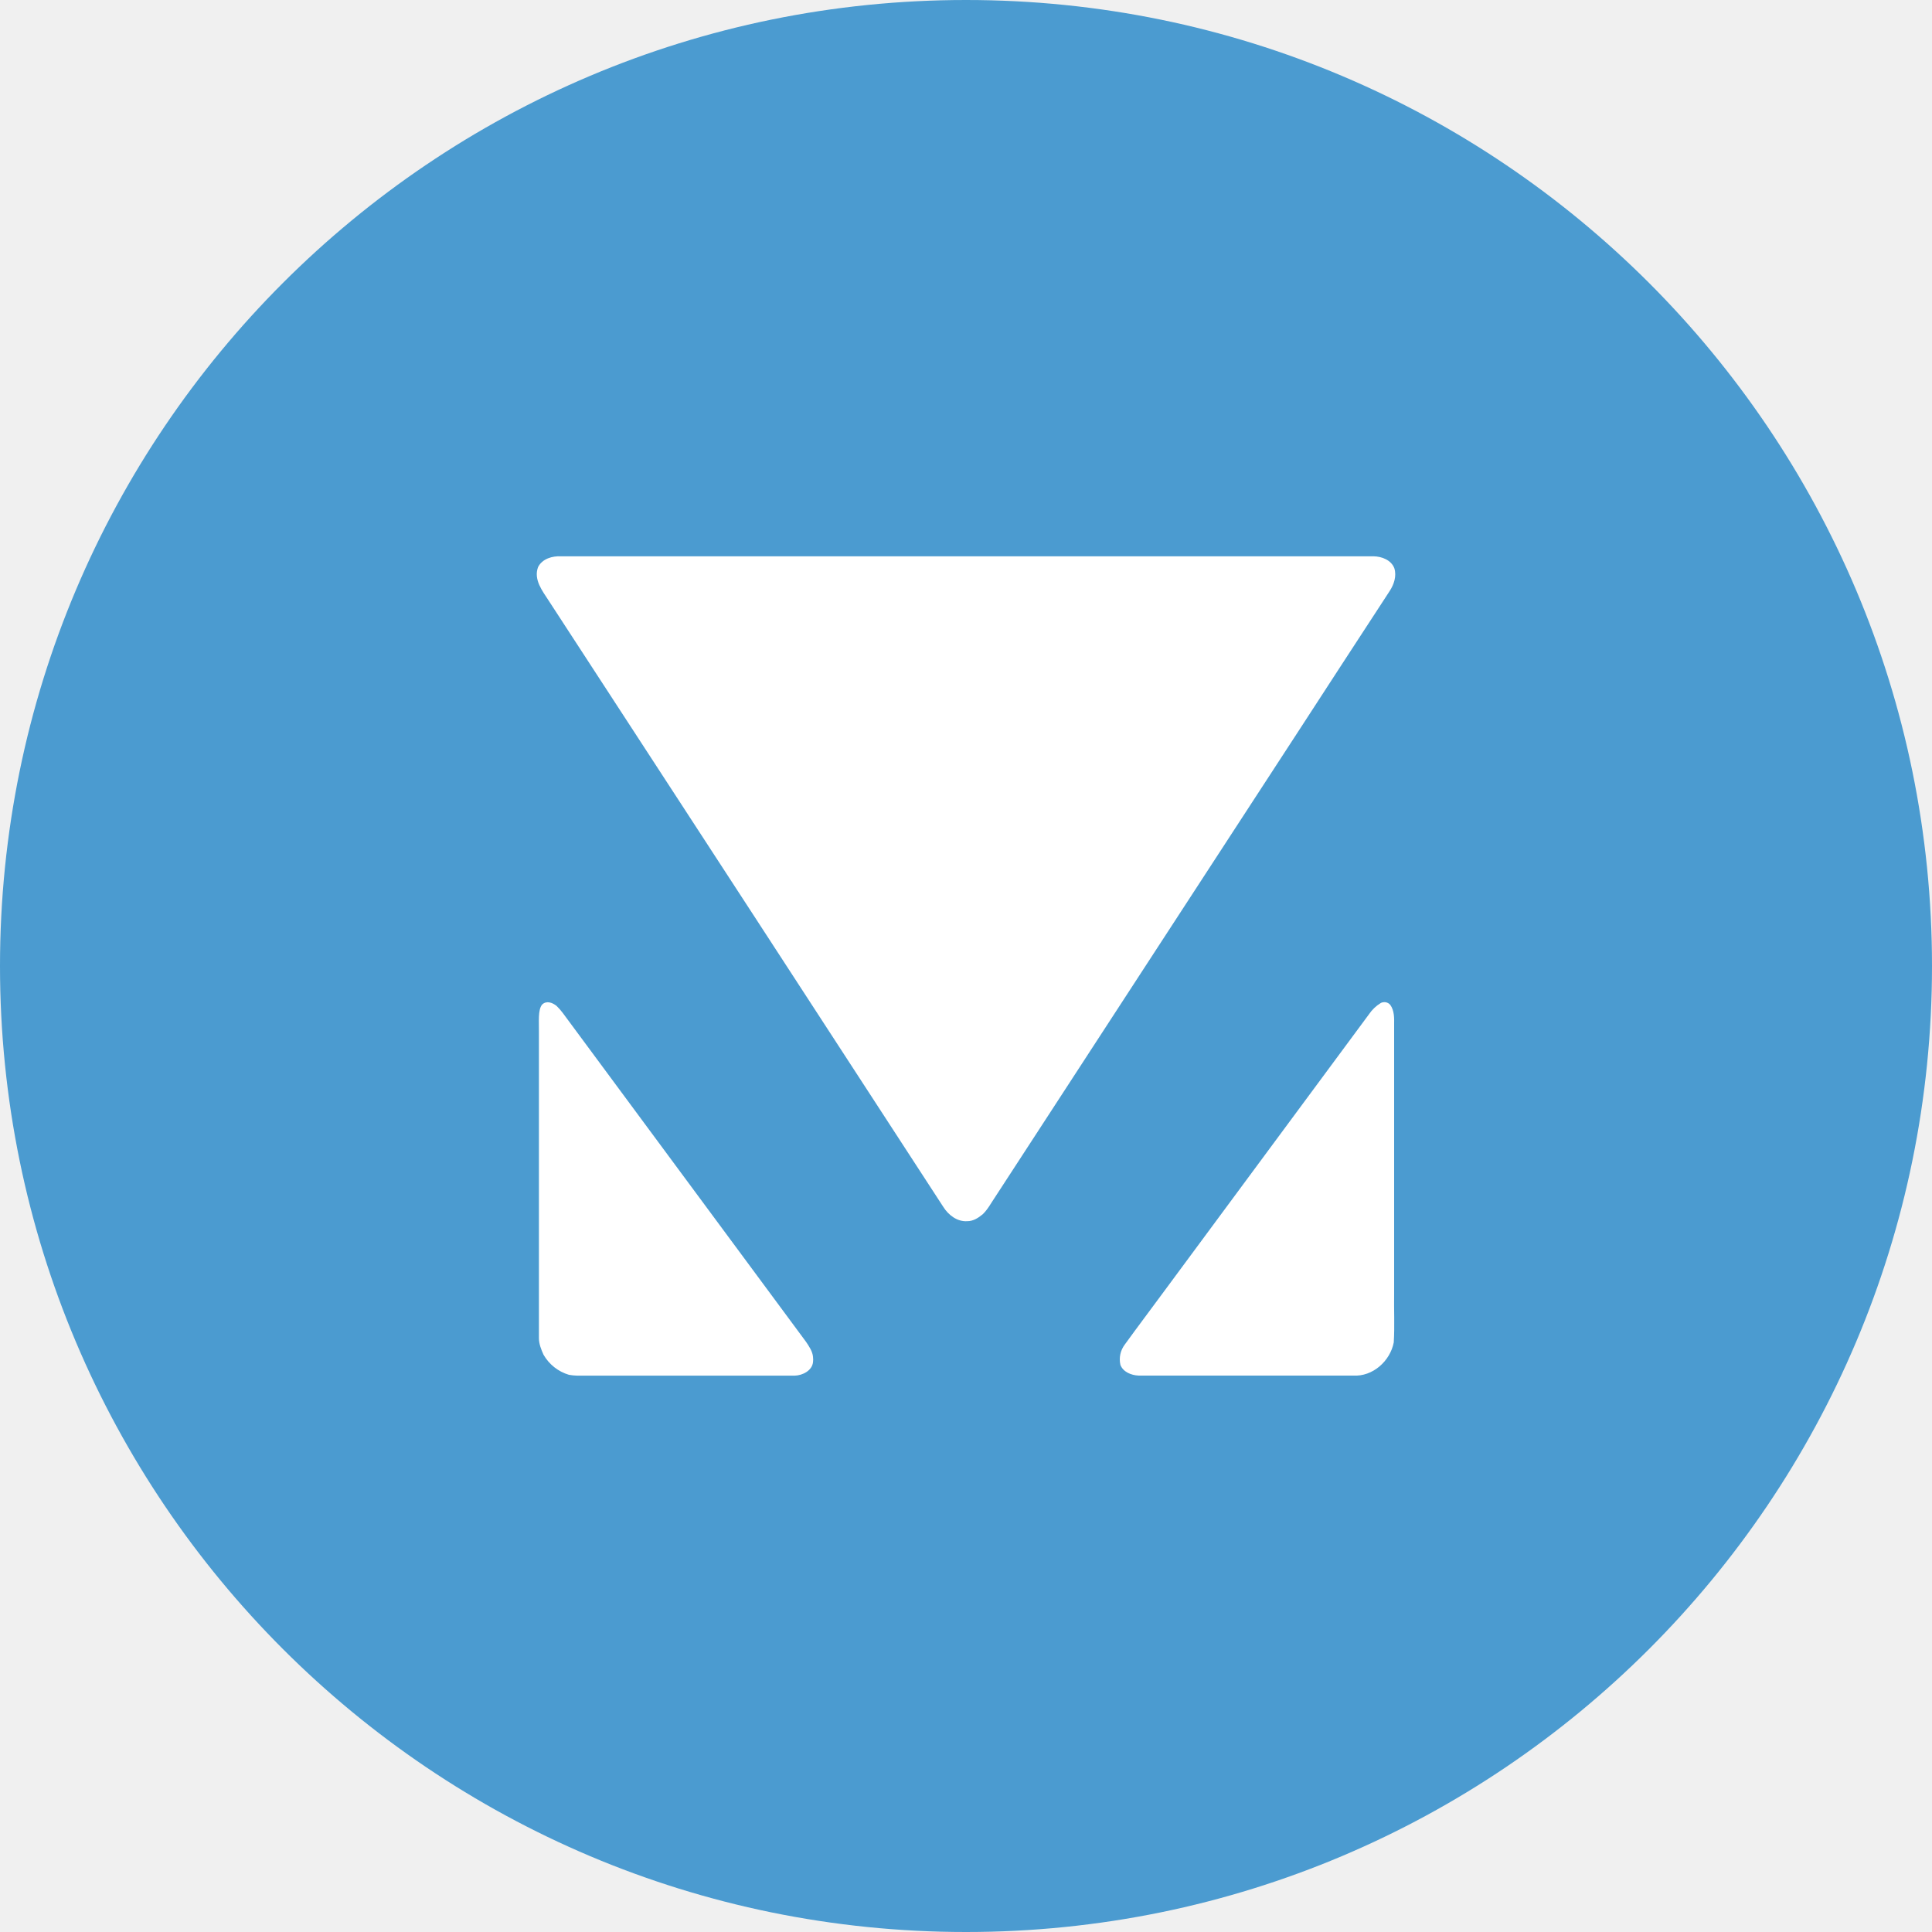
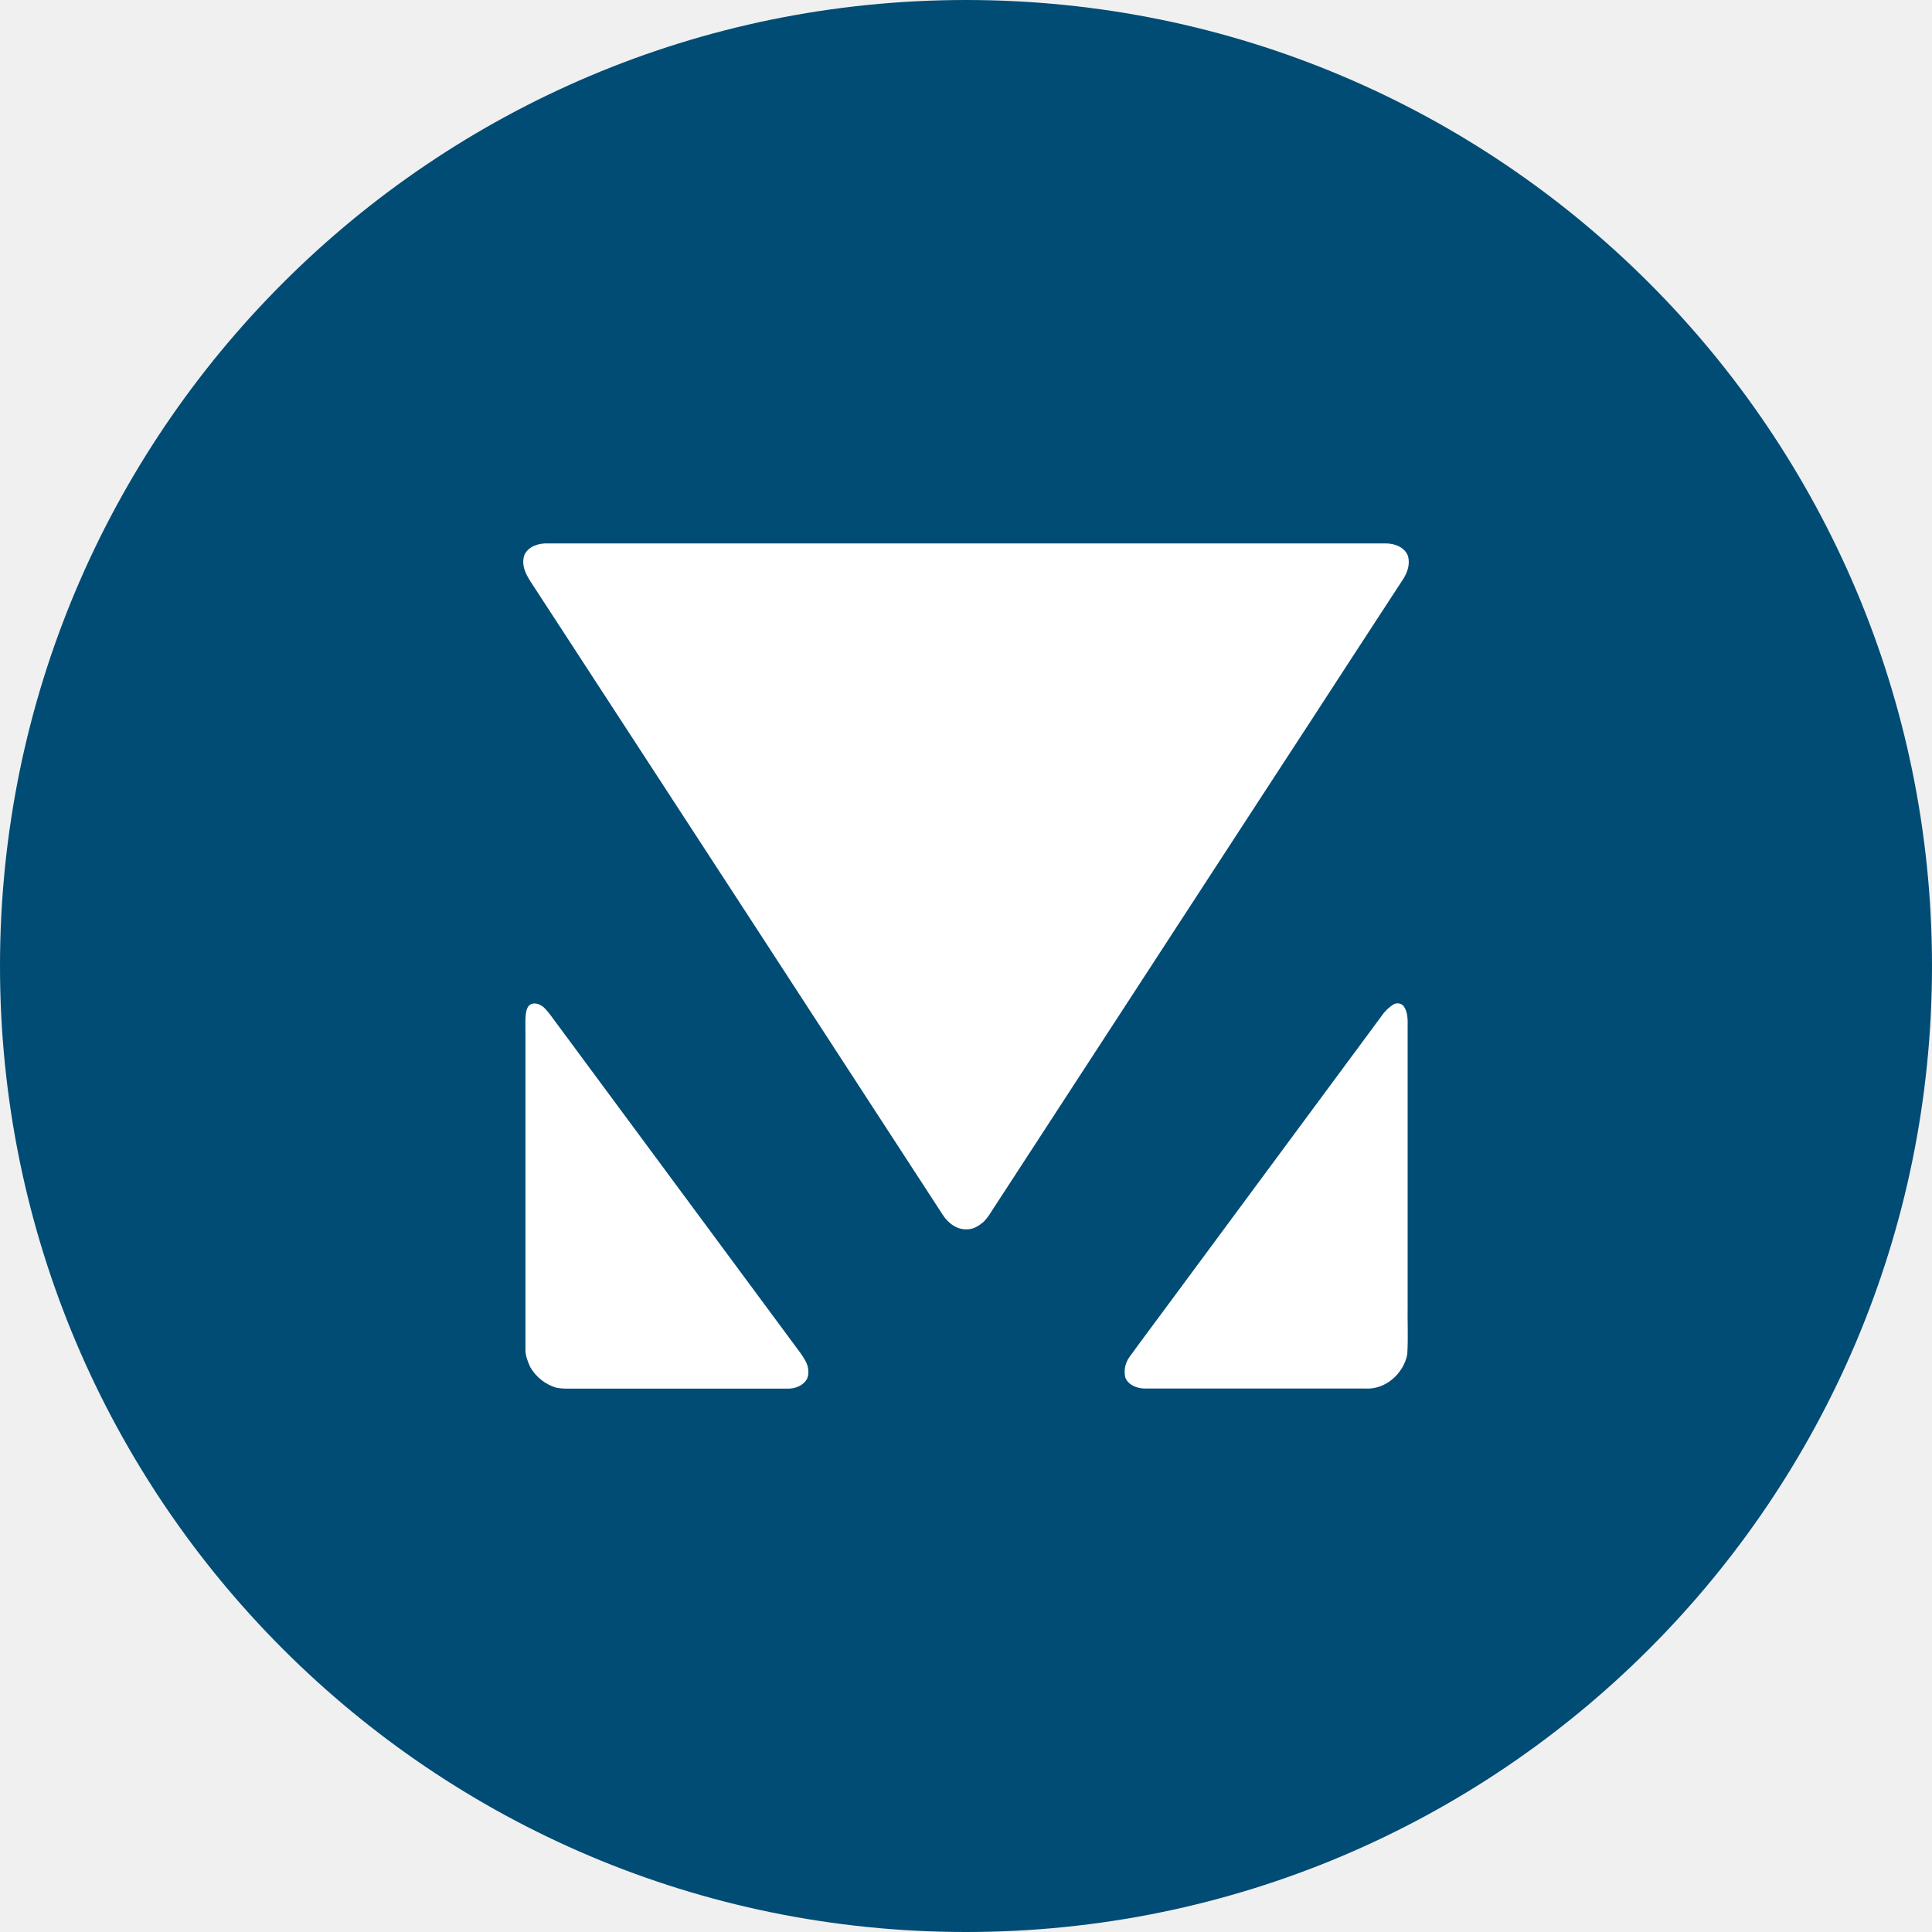
<svg xmlns="http://www.w3.org/2000/svg" viewBox="0 0 1024 1024">
-   <circle cx="512" cy="512" r="512" style="fill:#4b9bd0" />
-   <path d="M527.33 634.63c-2.05 3-3.77 6.37-6.45 8.94-2.32 1.93-5.07 3.71-8.21 3.68-5.31.38-10-3.27-12.69-7.55-5.26-8.23-186.73-287-209.14-321.31-3.39-5.24-8.09-11.15-5.67-17.78 2.21-4.48 7.62-6 12.26-5.76h430.54c4.37.06 9.4 1.95 11.06 6.35 1.28 4.1-.17 8.51-2.44 12-12.09 18.49-43.65 67-47.39 72.8-7.78 11.8-145.63 223.74-161.87 248.63zm211.59 50.76V543.14c.06-3.54.12-7.46-2-10.46a4 4 0 0 0-3.92-1.44 2.78 2.78 0 0 0-1.17.38 20.08 20.08 0 0 0-6.27 6c-6.55 8.95-97.1 131.19-108.76 147.06-6.87 9.35-13.88 18.61-20.67 28a13 13 0 0 0-2.28 10.76c1.46 3.78 5.77 5.47 9.56 5.64h113.8c10.33.66 19.61-7.66 21.51-17.57.54-8.65.04-17.4.2-26.12zm-308 33.83c-.26-3-2.11-5.65-3.76-8.1-7-9.4-120.8-163.32-128.87-174.22a29.78 29.78 0 0 0-3.32-3.77c-2.21-1.76-5.4-2.93-7.67-.65-2.26 2.78-1.58 9.33-1.66 14.06V709.2c0 3.11 1.19 6.06 2.45 8.85a23.12 23.12 0 0 0 13.46 10.63 29.91 29.91 0 0 0 4.38.44h115.28c4.18-.1 9.25-2.7 9.7-7.16a9.6 9.6 0 0 0 0-2.67z" style="fill:#fff" />
+   <circle cx="512" cy="512" r="512" style="fill:#004c75" />
+   <path d="M527.81 638.53c-2.11 3.09-3.89 6.57-6.65 9.22-2.39 1.99-5.23 3.83-8.47 3.8-5.48.39-10.32-3.37-13.09-7.79-5.43-8.49-192.62-296.06-215.74-331.45-3.5-5.41-8.35-11.5-5.85-18.34 2.28-4.62 7.86-6.19 12.65-5.94h444.13c4.51.06 9.7 2.01 11.41 6.55 1.32 4.23-.18 8.78-2.52 12.38-12.47 19.07-45.03 69.11-48.89 75.1-8.03 12.17-150.23 230.8-166.98 256.48Zm218.27 52.36V544.15c.06-3.65.12-7.7-2.06-10.79a4.12 4.12 0 0 0-4.04-1.49c-.43.04-.84.17-1.21.39a20.78 20.78 0 0 0-6.47 6.19c-6.76 9.23-100.16 135.33-112.19 151.7-7.09 9.65-14.32 19.2-21.32 28.88a13.388 13.388 0 0 0-2.35 11.1c1.51 3.9 5.95 5.64 9.86 5.82h117.39c10.66.68 20.23-7.9 22.19-18.12.56-8.92.04-17.95.21-26.94h-.01Zm-317.72 34.9c-.27-3.09-2.18-5.83-3.88-8.36-7.22-9.7-124.61-168.47-132.94-179.72a31.635 31.635 0 0 0-3.42-3.89c-2.28-1.82-5.57-3.02-7.91-.67-2.33 2.87-1.63 9.62-1.71 14.5v167.79c0 3.21 1.23 6.25 2.53 9.13 3.05 5.3 8.02 9.23 13.88 10.97 1.49.26 3 .41 4.52.45h118.92c4.31-.1 9.54-2.79 10.01-7.39.13-.91.13-1.84 0-2.75v-.07Z" style="fill:#fff" />
</svg>
